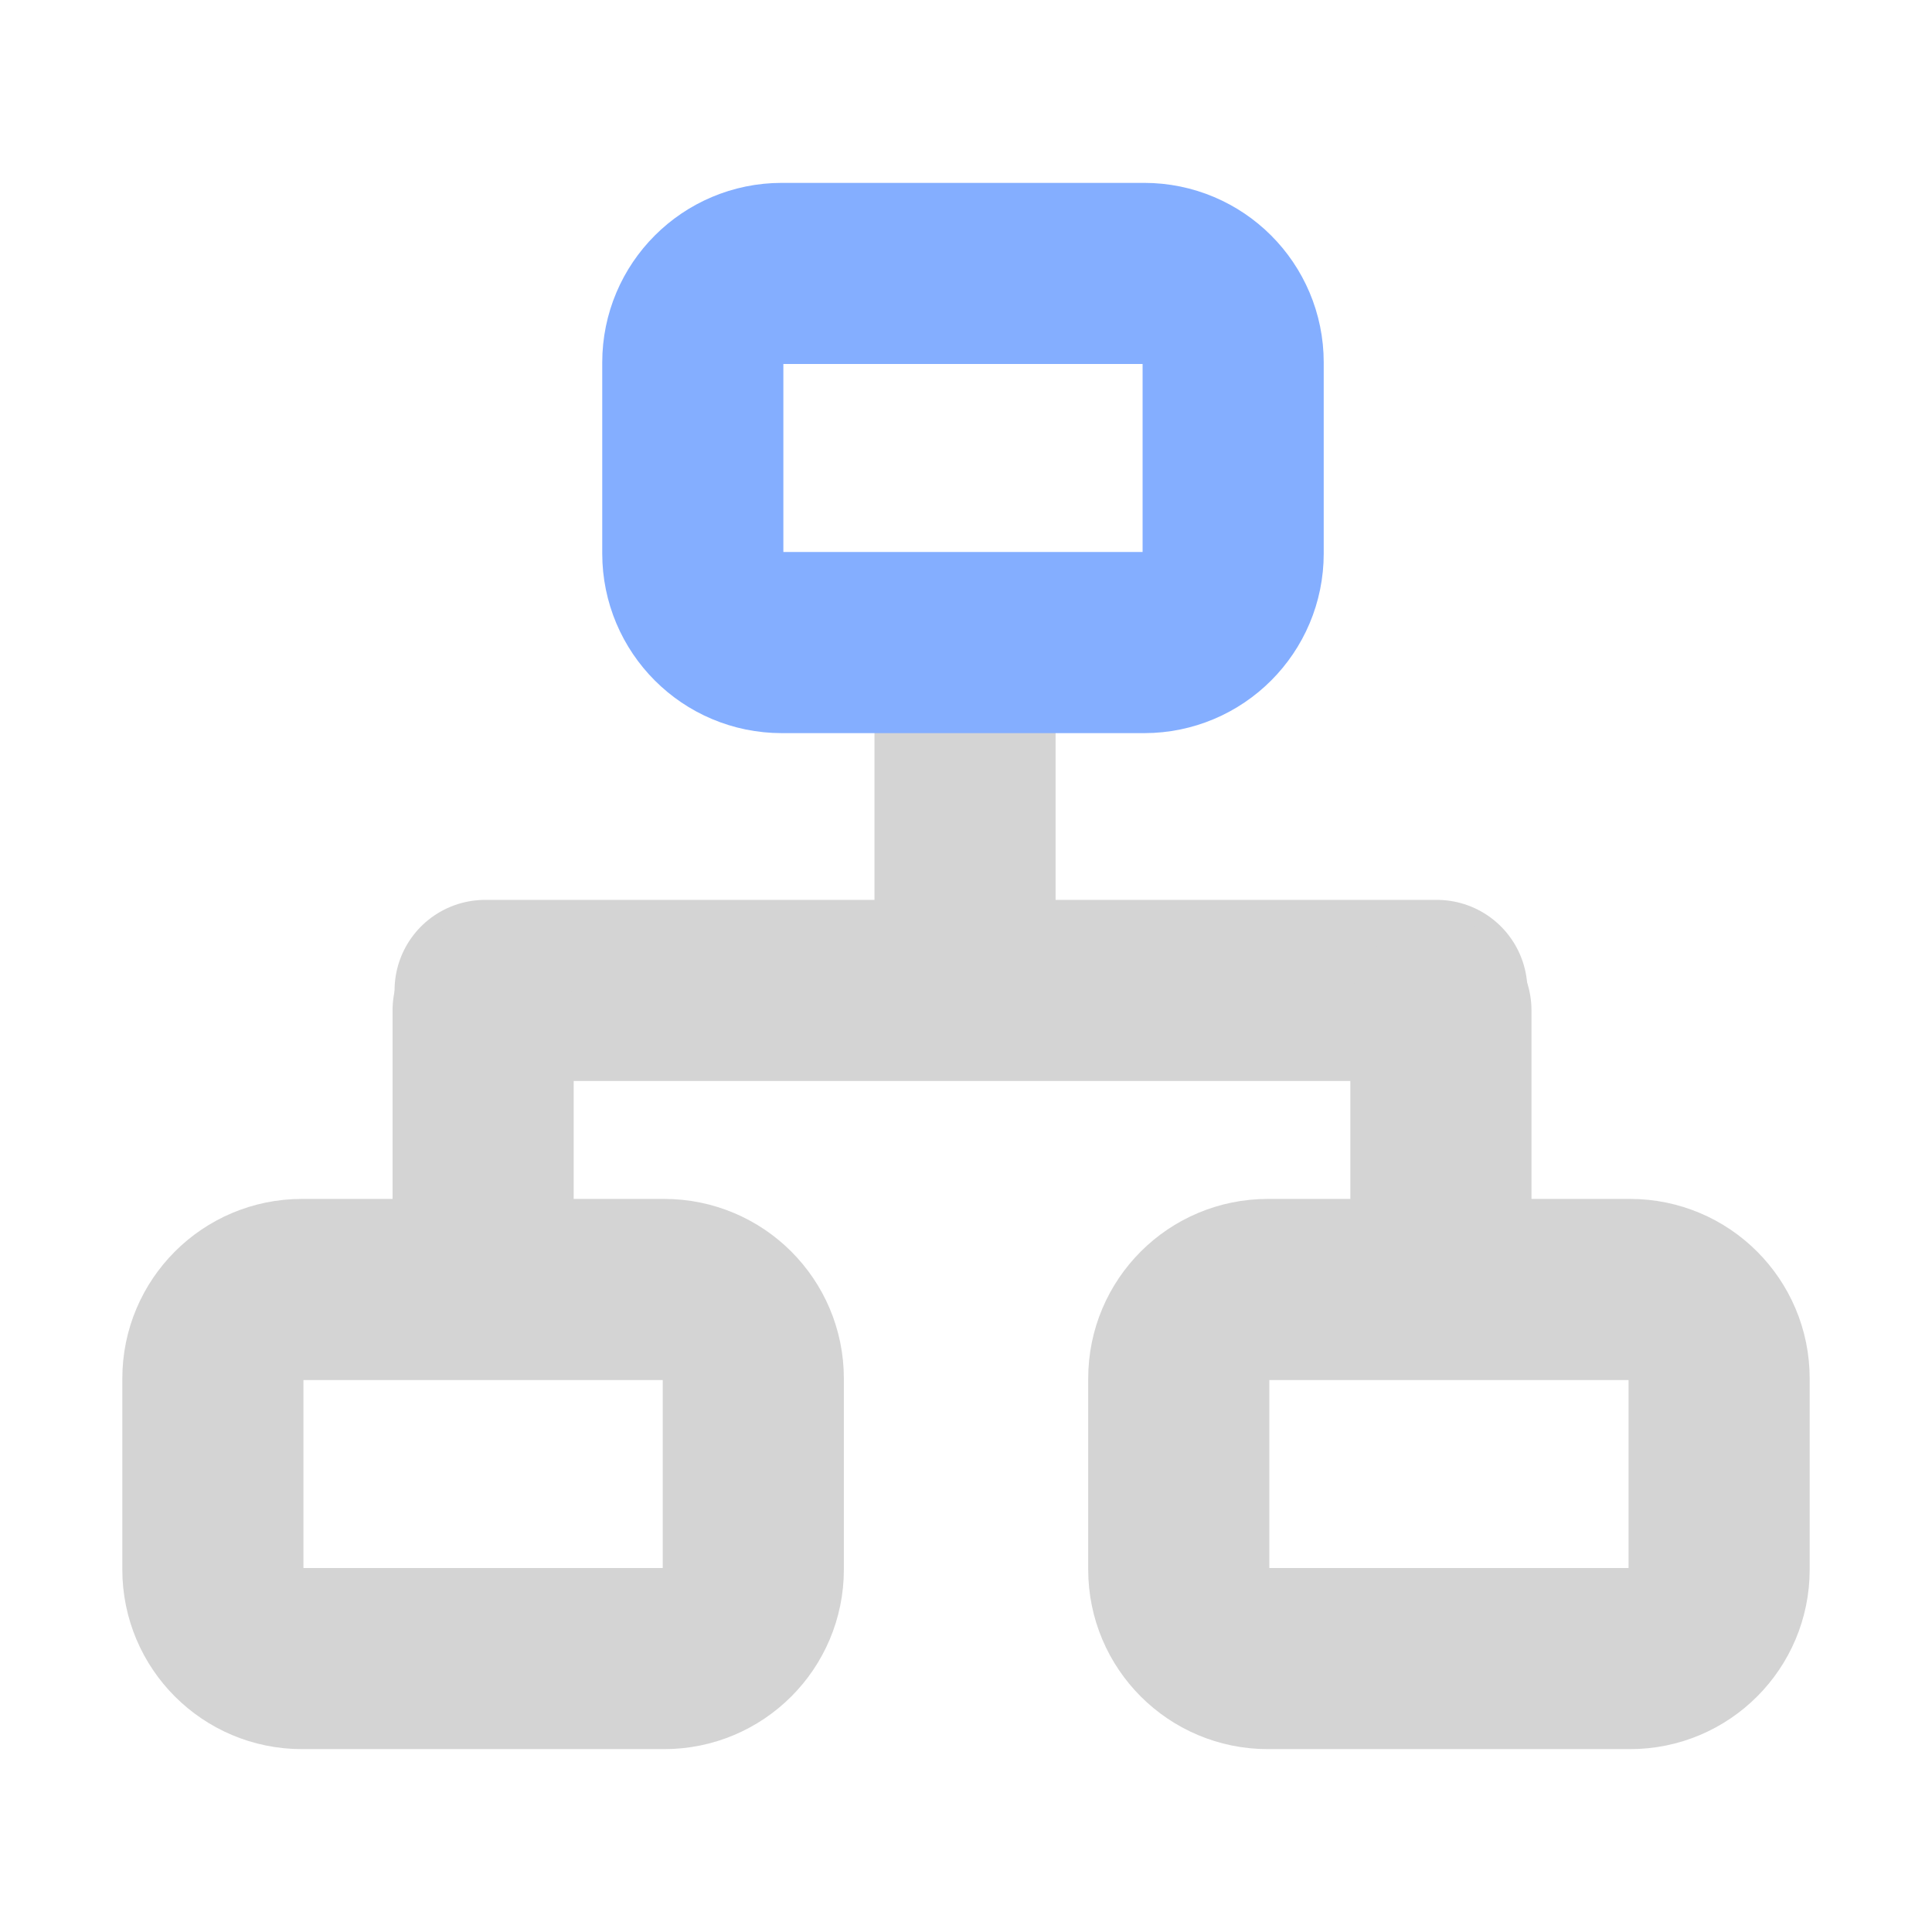
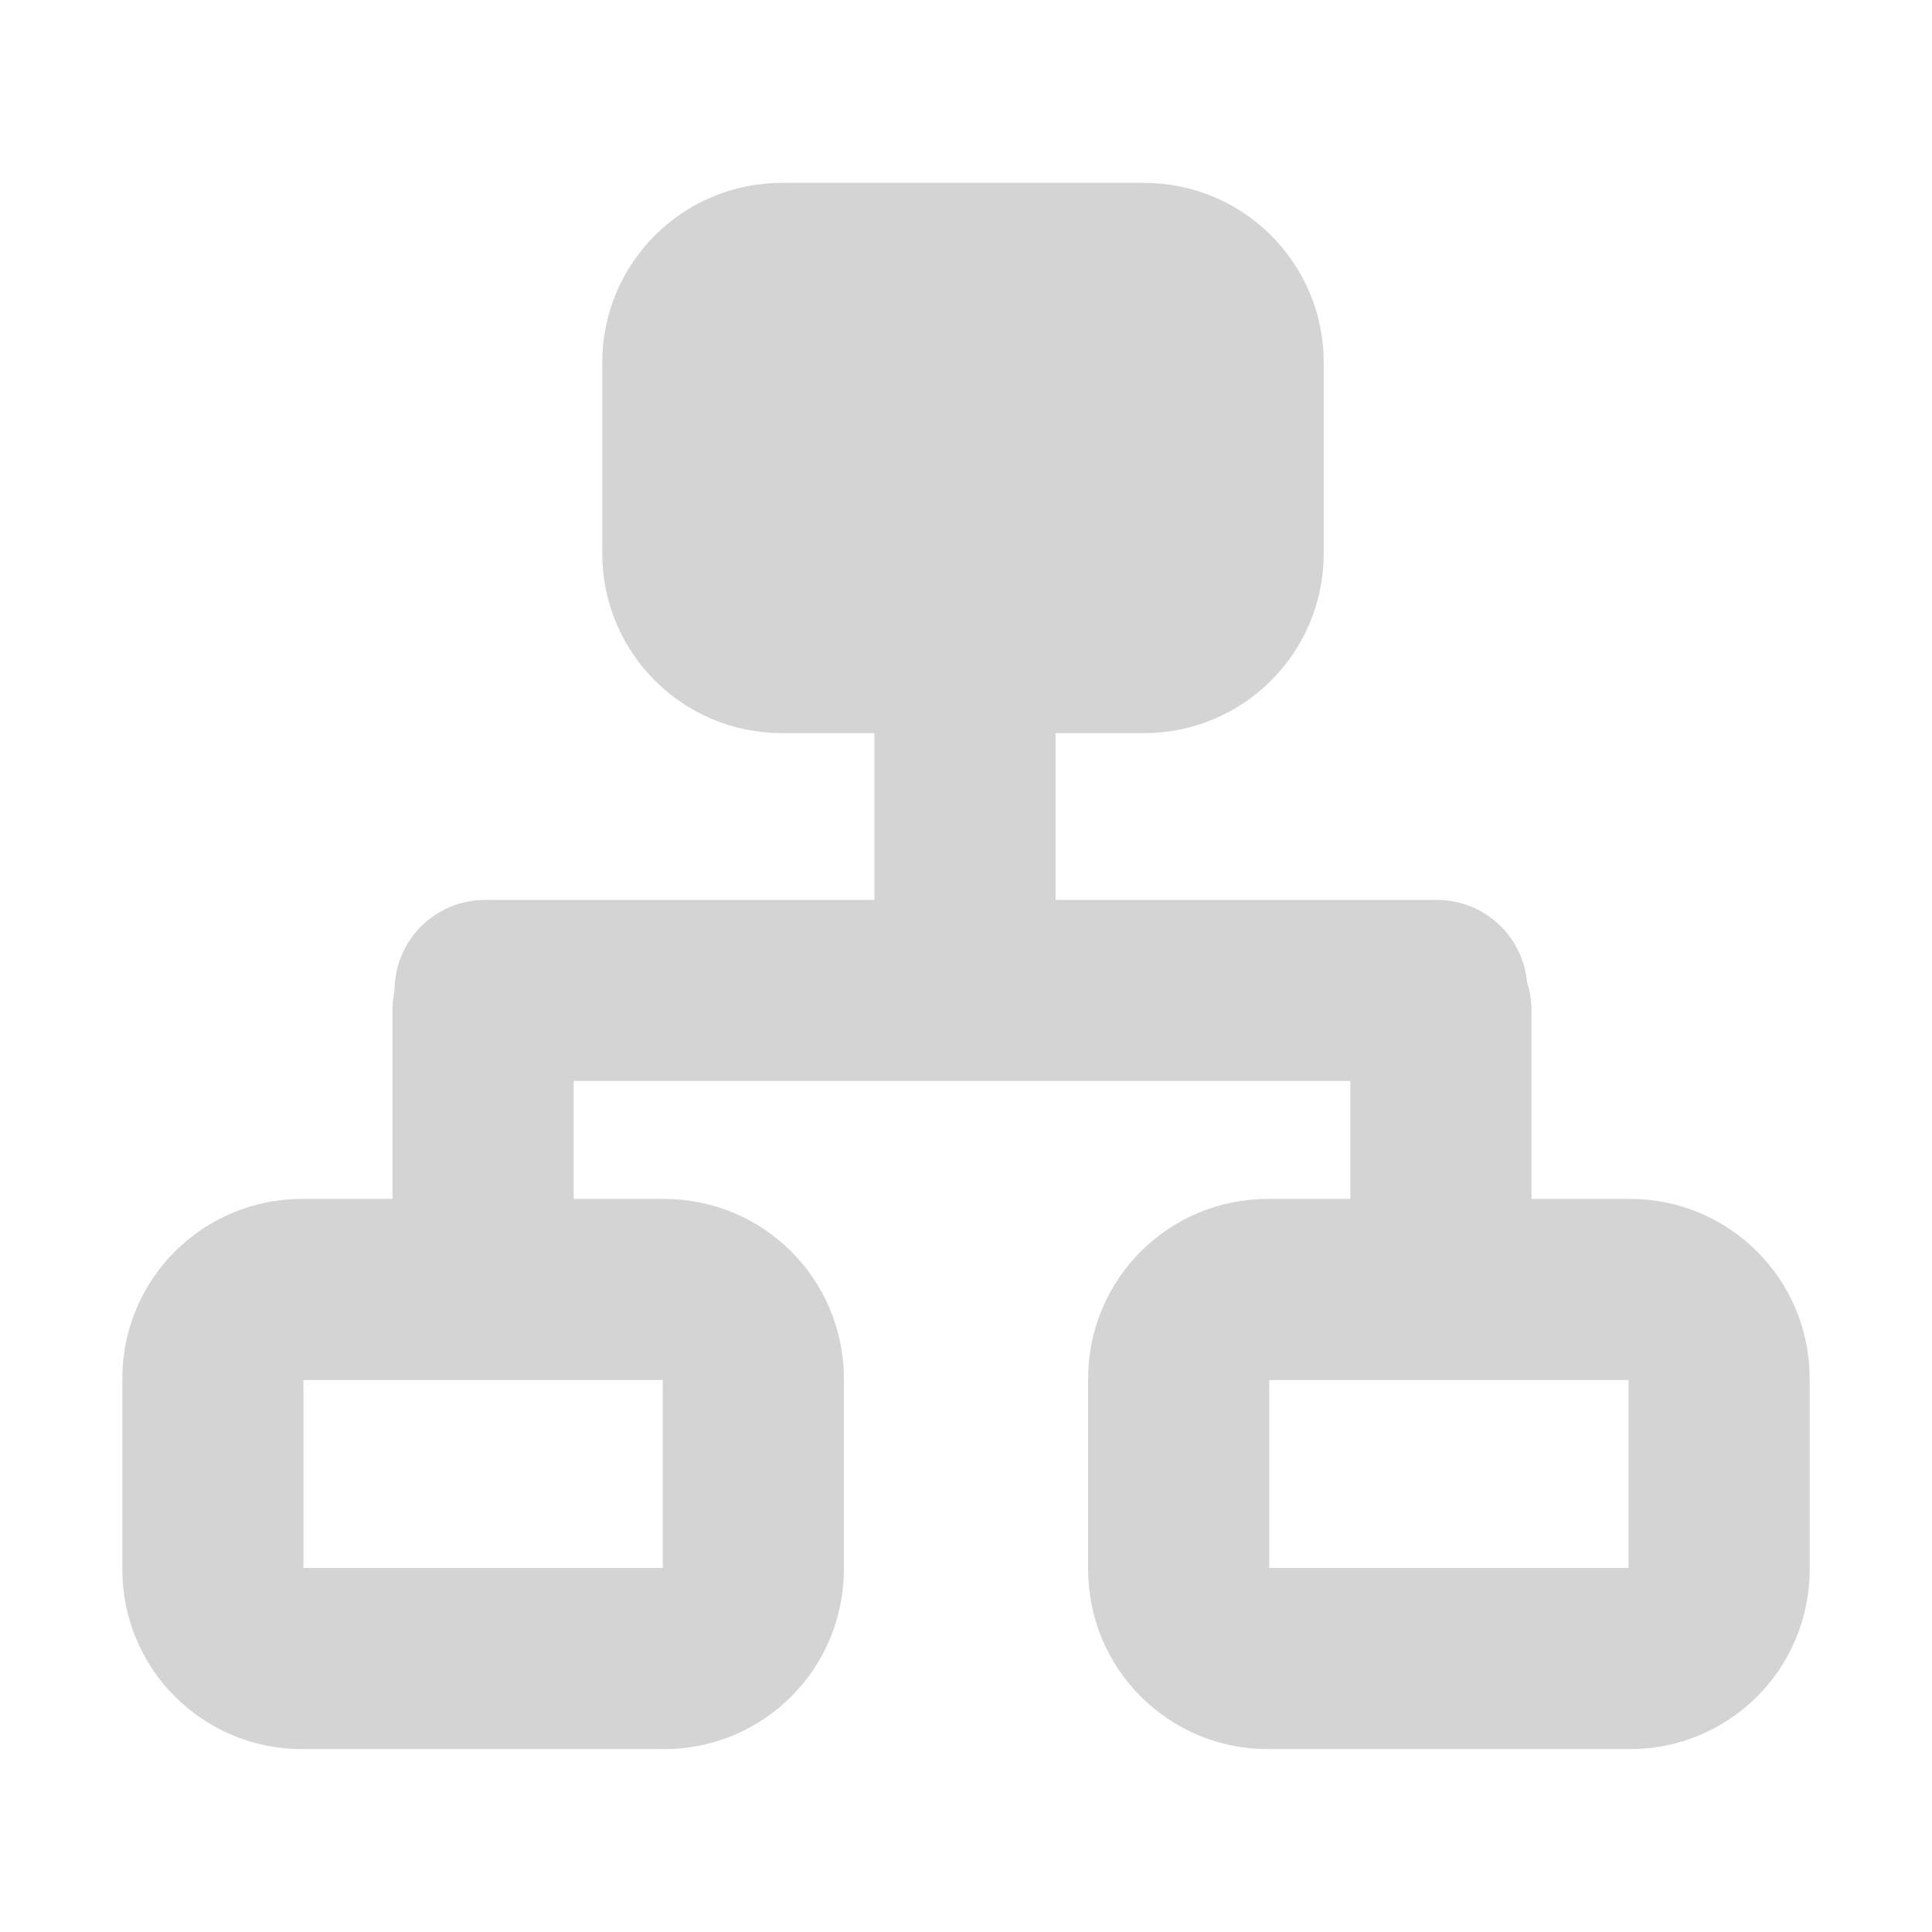
- <svg xmlns="http://www.w3.org/2000/svg" width="32" height="32" viewBox="-2 -3.003 32 32" fill="none">
+ <svg xmlns="http://www.w3.org/2000/svg" width="32" height="32" viewBox="-2.000 -3.003 32 32" fill="none">
  <g id="Content_STROKE">
-     <path id="Vector" d="M6.035 13.402H21.799" stroke="#D4D4D4" stroke-width="3.000" stroke-linecap="round" stroke-linejoin="round" />
-     <path id="Vector_2" d="M6.002 13.731L6.002 17.837" stroke="#D4D4D4" stroke-width="3.000" stroke-linecap="round" stroke-linejoin="round" />
-     <path id="Vector_3" d="M21.866 13.731V17.837" stroke="#D4D4D4" stroke-width="3.000" stroke-linecap="round" stroke-linejoin="round" />
-     <path id="Vector_4" d="M9.002 18.355H3C2.186 18.355 1.526 19.015 1.526 19.829V22.994C1.526 23.808 2.186 24.468 3 24.468H9.002C9.817 24.468 10.477 23.808 10.477 22.994V19.829C10.477 19.015 9.817 18.355 9.002 18.355Z" stroke="#D4D4D4" stroke-width="3.000" stroke-linecap="round" stroke-linejoin="round" />
-     <path id="Vector_5" d="M25 18.355H18.998C18.184 18.355 17.524 19.015 17.524 19.829V22.994C17.524 23.808 18.184 24.468 18.998 24.468H25C25.814 24.468 26.474 23.808 26.474 22.994V19.829C26.474 19.015 25.814 18.355 25 18.355Z" stroke="#D4D4D4" stroke-width="3.000" stroke-linecap="round" stroke-linejoin="round" />
-     <path id="Vector_6" d="M13.984 9.073L13.984 13.178" stroke="#D4D4D4" stroke-width="3.000" stroke-linecap="round" stroke-linejoin="round" />
-     <path id="Vector_7" d="M16.951 1.526H10.949C10.135 1.526 9.475 2.186 9.475 3V6.165C9.475 6.98 10.135 7.64 10.949 7.64H16.951C17.765 7.64 18.425 6.98 18.425 6.165V3C18.425 2.186 17.765 1.526 16.951 1.526Z" stroke="#84AEFF" stroke-width="3.000" stroke-miterlimit="10" />
+     <path id="Vector" d="M6.035 13.402H21.799" stroke="#D4D4D4" stroke-width="3" stroke-linecap="round" stroke-linejoin="round" />
+     <path id="Vector_2" d="M6.001 13.731L6.001 17.837" stroke="#D4D4D4" stroke-width="3" stroke-linecap="round" stroke-linejoin="round" />
+     <path id="Vector_3" d="M21.866 13.731V17.837" stroke="#D4D4D4" stroke-width="3" stroke-linecap="round" stroke-linejoin="round" />
+     <path id="Vector_4" d="M9.002 18.355H3C2.186 18.355 1.526 19.015 1.526 19.829V22.994C1.526 23.808 2.186 24.468 3 24.468H9.002C9.817 24.468 10.477 23.808 10.477 22.994V19.829C10.477 19.015 9.817 18.355 9.002 18.355Z" stroke="#D4D4D4" stroke-width="3" stroke-linecap="round" stroke-linejoin="round" />
+     <path id="Vector_5" d="M25 18.355H18.998C18.183 18.355 17.523 19.015 17.523 19.829V22.994C17.523 23.808 18.183 24.468 18.998 24.468H25C25.814 24.468 26.474 23.808 26.474 22.994V19.829C26.474 19.015 25.814 18.355 25 18.355Z" stroke="#D4D4D4" stroke-width="3" stroke-linecap="round" stroke-linejoin="round" />
+     <path id="Vector_6" d="M13.983 9.073L13.983 13.178" stroke="#D4D4D4" stroke-width="3" stroke-linecap="round" stroke-linejoin="round" />
+     <path id="Vector_7" d="M16.951 1.526H10.949C10.135 1.526 9.475 2.186 9.475 3V6.165C9.475 6.98 10.135 7.64 10.949 7.64H16.951C17.765 7.64 18.425 6.98 18.425 6.165V3C18.425 2.186 17.765 1.526 16.951 1.526Z" fill="#D4D4D4" stroke="#D4D4D4" stroke-width="3" stroke-miterlimit="10" />
  </g>
</svg>
